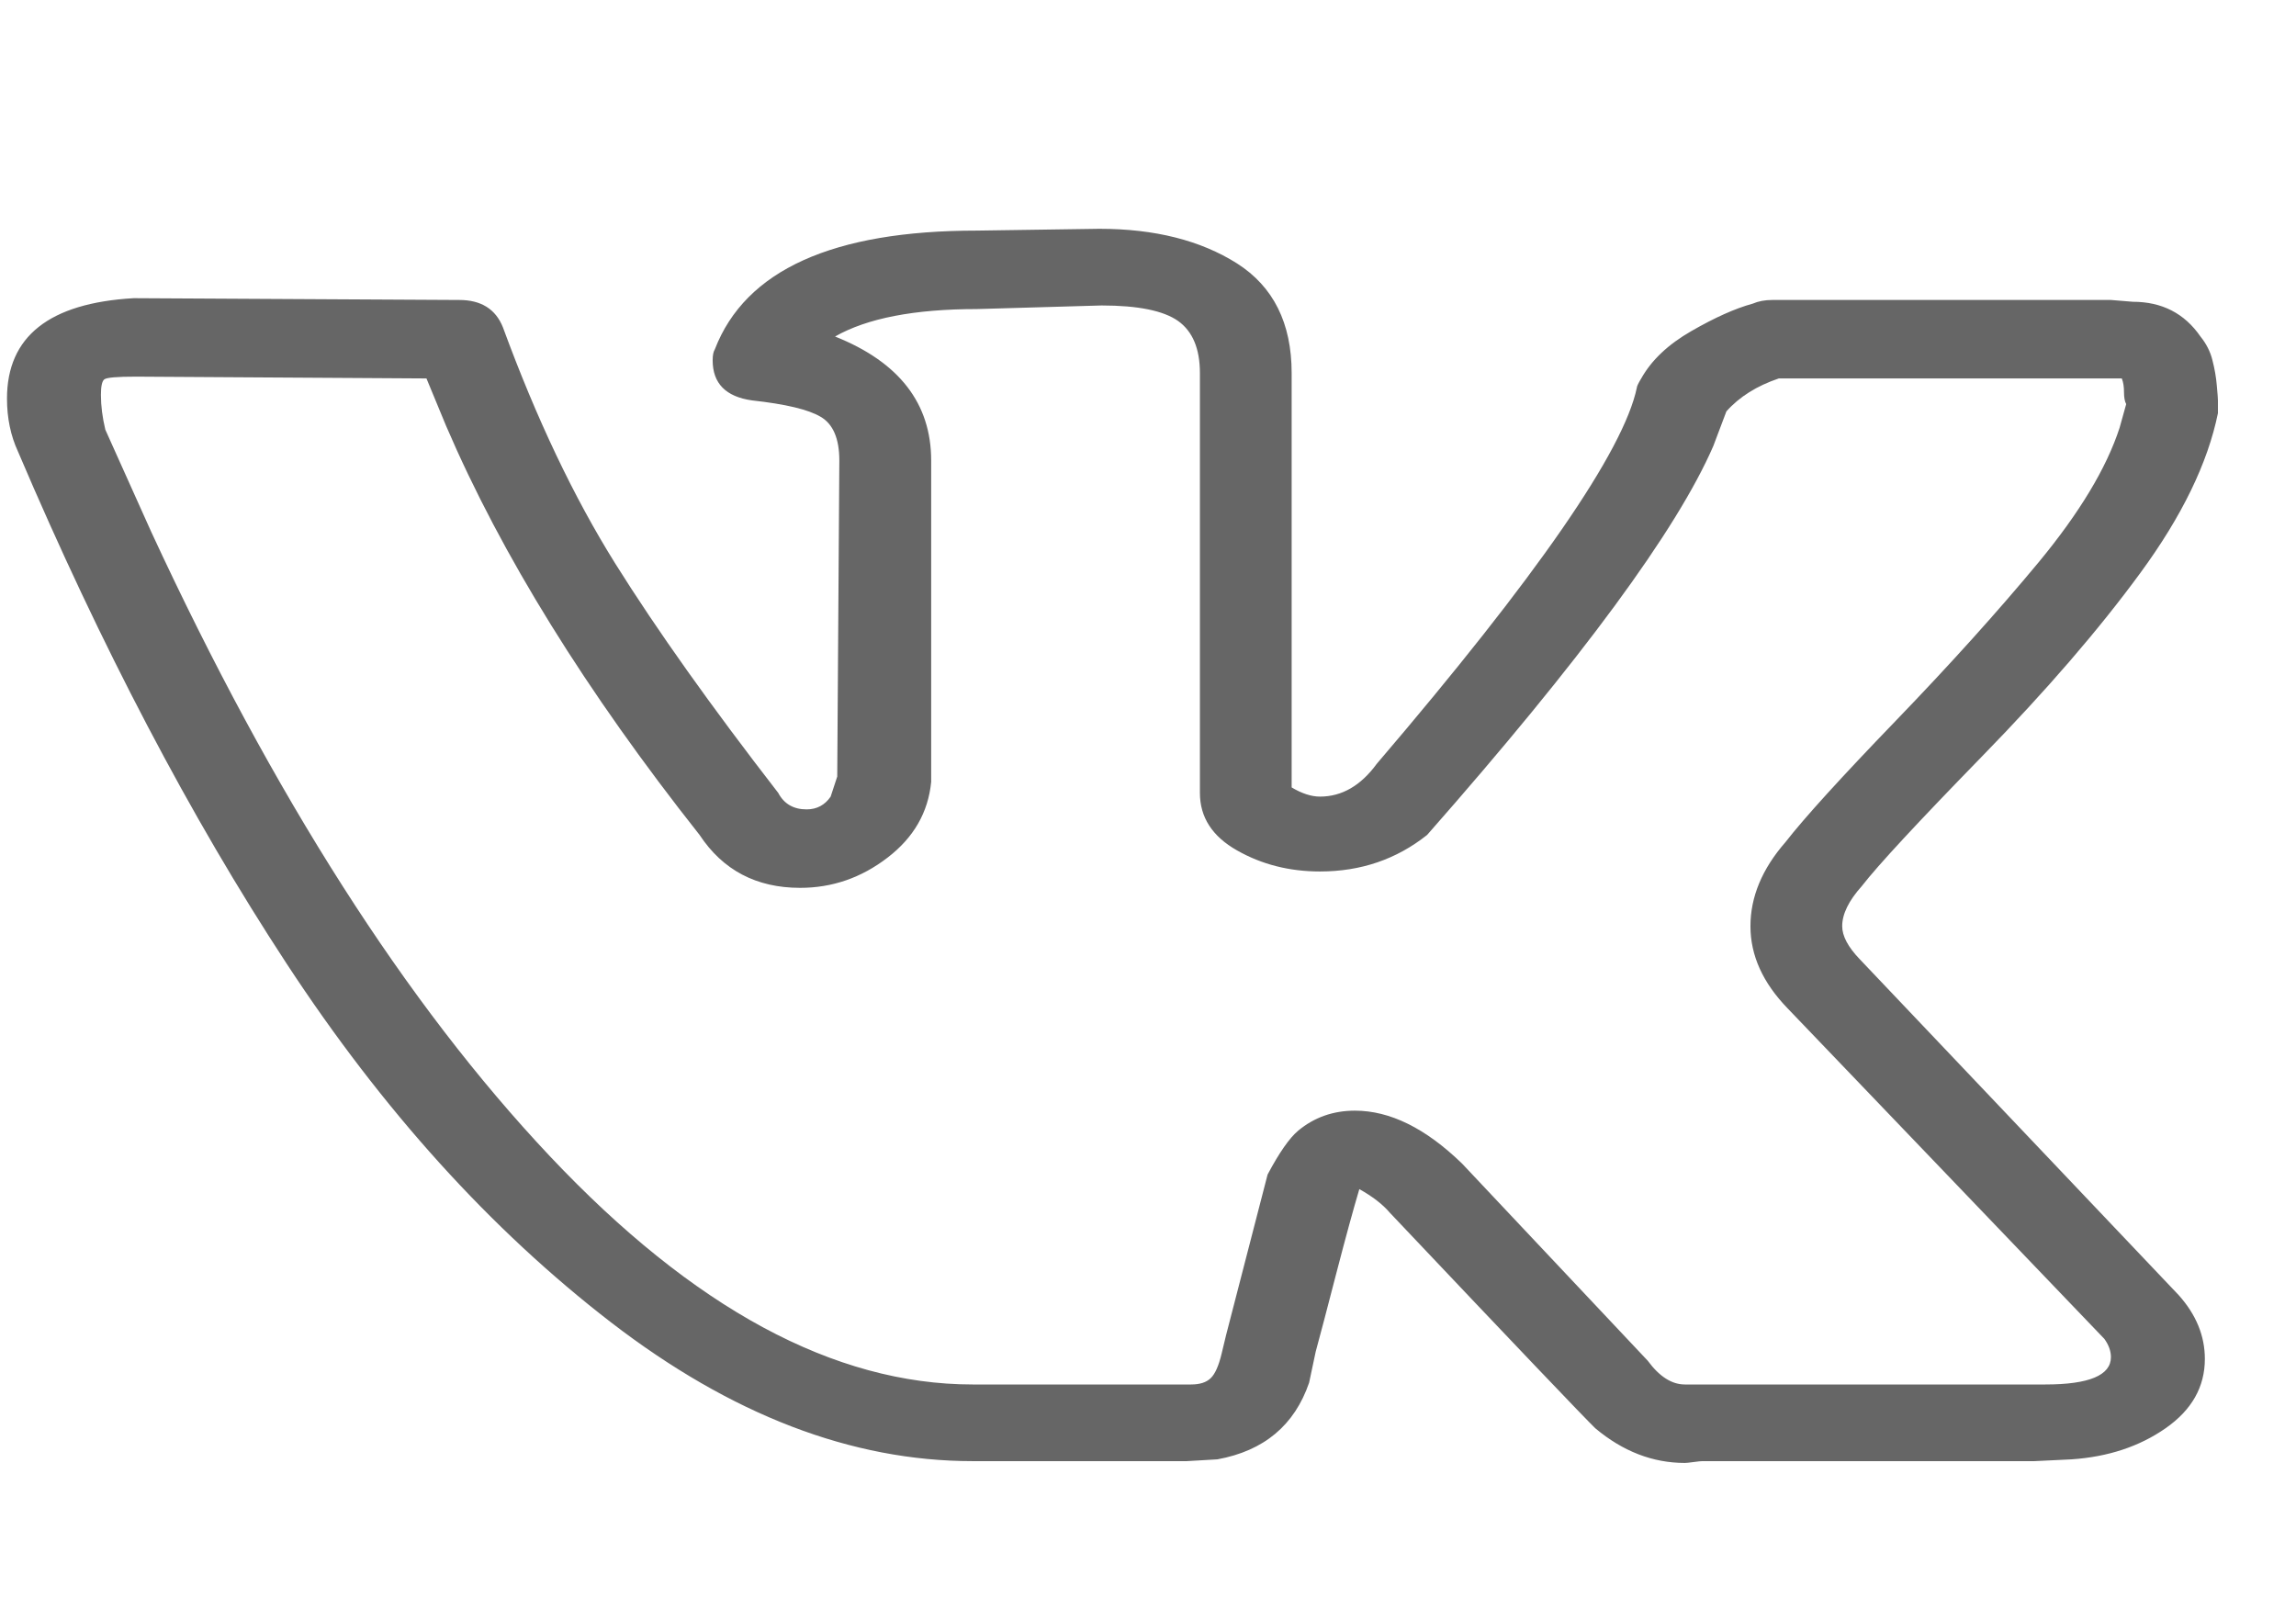
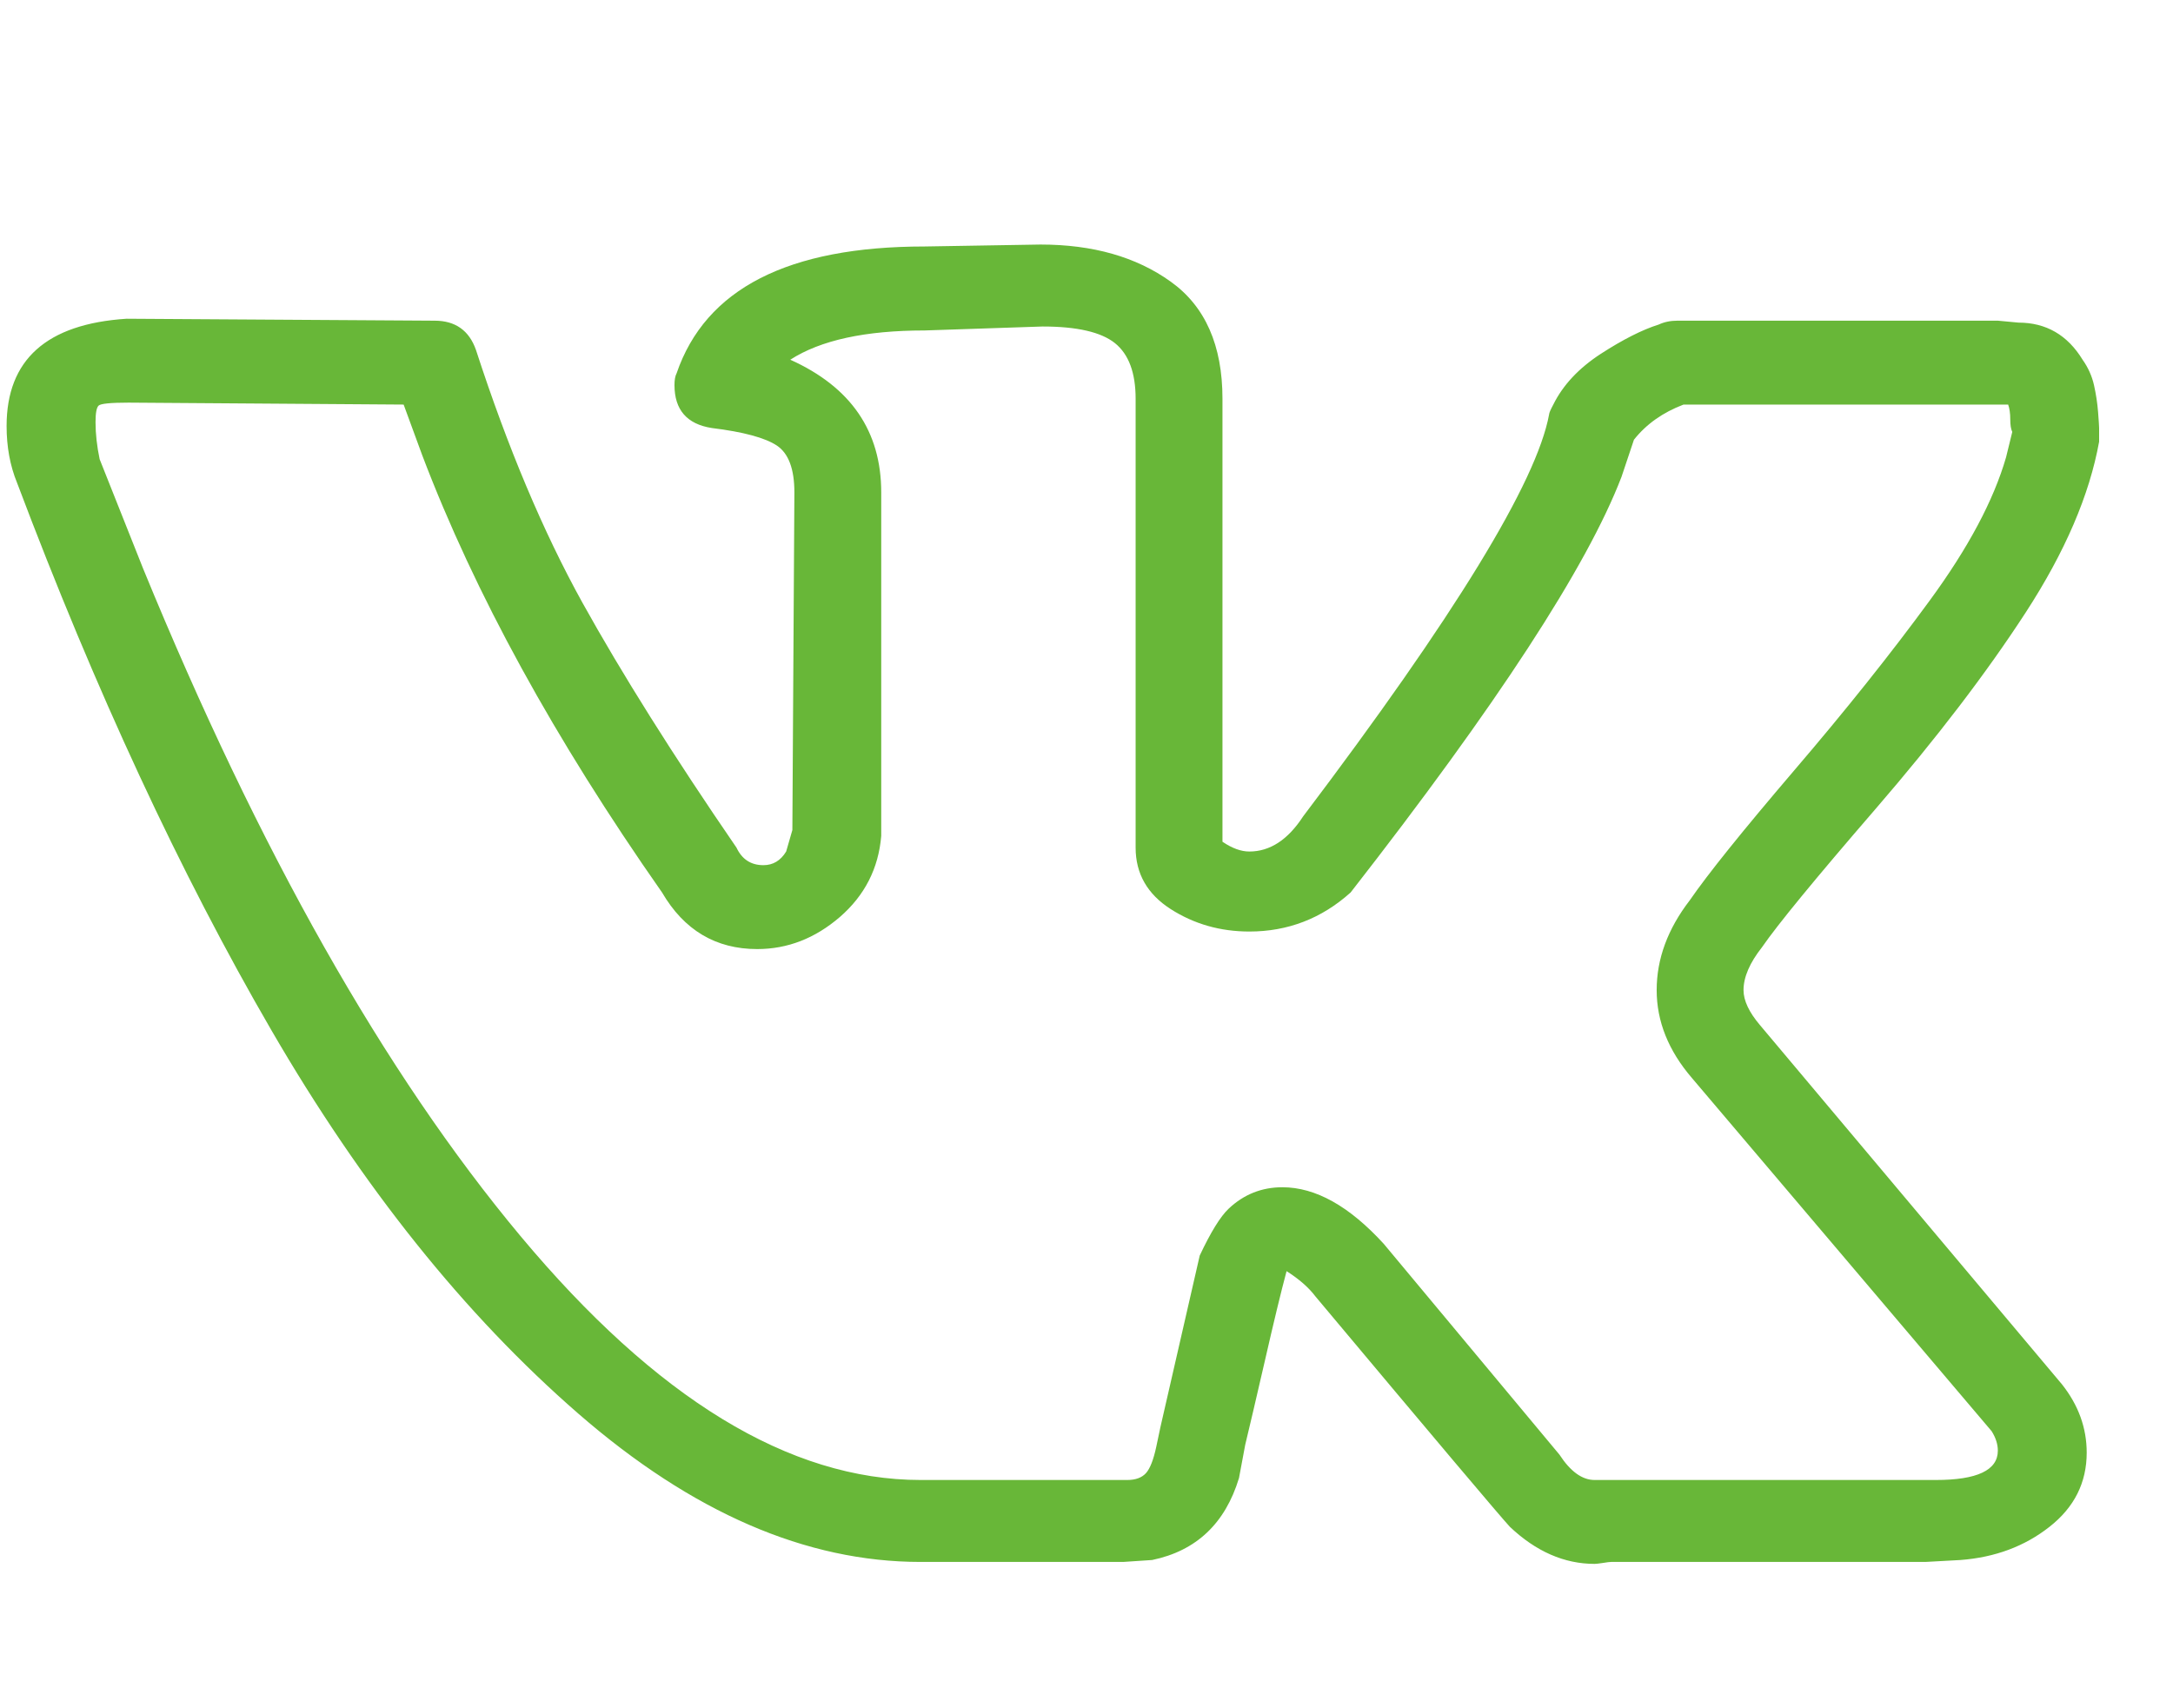
- <svg xmlns="http://www.w3.org/2000/svg" width="23" height="16" viewBox="0 0 23 16" fill="none">
-   <path d="M0.07 3.993C0.07 3.371 0.493 3.036 1.339 2.987L4.6 3.005C4.819 3.005 4.965 3.096 5.038 3.279C5.374 4.194 5.749 4.983 6.165 5.648C6.581 6.312 7.125 7.077 7.796 7.943C7.854 8.053 7.949 8.108 8.08 8.108C8.182 8.108 8.263 8.065 8.321 7.98L8.387 7.779L8.408 4.614C8.408 4.395 8.346 4.249 8.222 4.176C8.098 4.102 7.869 4.048 7.533 4.011C7.27 3.974 7.139 3.84 7.139 3.609C7.139 3.56 7.146 3.523 7.161 3.499C7.467 2.706 8.343 2.31 9.787 2.31L11.013 2.292C11.567 2.292 12.027 2.408 12.392 2.639C12.756 2.871 12.939 3.237 12.939 3.737V7.888C13.041 7.949 13.136 7.98 13.223 7.98C13.442 7.98 13.632 7.87 13.792 7.651C15.397 5.773 16.265 4.517 16.397 3.883C16.397 3.871 16.411 3.84 16.441 3.791C16.543 3.609 16.71 3.45 16.944 3.316C17.177 3.182 17.381 3.09 17.557 3.042C17.615 3.017 17.681 3.005 17.754 3.005H21.146L21.365 3.023C21.657 3.023 21.883 3.139 22.043 3.371C22.102 3.444 22.142 3.523 22.163 3.609C22.185 3.694 22.2 3.779 22.207 3.865C22.215 3.95 22.218 3.999 22.218 4.011V4.139C22.116 4.639 21.857 5.172 21.441 5.739C21.026 6.306 20.497 6.919 19.855 7.577C19.213 8.236 18.811 8.669 18.651 8.876C18.52 9.022 18.454 9.156 18.454 9.278C18.454 9.376 18.512 9.486 18.629 9.608L21.824 12.973C21.999 13.168 22.087 13.381 22.087 13.613C22.087 13.893 21.956 14.125 21.693 14.308C21.43 14.491 21.117 14.594 20.752 14.619L20.38 14.637H17.053C17.039 14.637 17.009 14.64 16.966 14.646C16.922 14.652 16.893 14.655 16.878 14.655C16.557 14.655 16.258 14.54 15.981 14.308C15.879 14.21 15.193 13.491 13.924 12.15C13.851 12.064 13.748 11.985 13.617 11.912C13.559 12.107 13.482 12.387 13.387 12.753C13.293 13.119 13.223 13.381 13.18 13.54L13.114 13.851C12.968 14.277 12.662 14.534 12.195 14.619L11.888 14.637H9.743C8.532 14.637 7.325 14.174 6.121 13.247C4.918 12.32 3.834 11.123 2.871 9.653C1.908 8.184 1.011 6.474 0.18 4.523C0.107 4.365 0.07 4.188 0.07 3.993ZM13.223 8.73C12.917 8.73 12.64 8.66 12.392 8.519C12.144 8.379 12.02 8.187 12.02 7.943V3.737C12.02 3.493 11.947 3.319 11.801 3.215C11.655 3.112 11.399 3.06 11.035 3.06L9.787 3.096C9.16 3.096 8.686 3.188 8.365 3.371C9.007 3.627 9.328 4.041 9.328 4.614V7.833C9.298 8.138 9.153 8.391 8.89 8.592C8.627 8.794 8.336 8.894 8.015 8.894C7.577 8.894 7.241 8.717 7.008 8.364C5.87 6.925 5.024 5.559 4.469 4.267L4.272 3.791L1.361 3.773C1.172 3.773 1.066 3.782 1.044 3.801C1.022 3.819 1.011 3.871 1.011 3.956C1.011 4.066 1.026 4.182 1.055 4.304L1.515 5.328C2.74 7.974 4.071 10.059 5.509 11.583C6.946 13.107 8.357 13.869 9.743 13.869H11.932C12.02 13.869 12.085 13.848 12.129 13.805C12.173 13.762 12.209 13.68 12.238 13.558L12.282 13.375L12.698 11.766C12.815 11.546 12.917 11.4 13.004 11.327C13.165 11.193 13.355 11.126 13.573 11.126C13.924 11.126 14.281 11.302 14.646 11.656L16.506 13.631C16.623 13.79 16.747 13.869 16.878 13.869H20.489C20.927 13.869 21.146 13.777 21.146 13.595C21.146 13.534 21.124 13.473 21.08 13.412L17.907 10.101C17.659 9.845 17.535 9.571 17.535 9.278C17.535 8.986 17.651 8.705 17.885 8.437C18.075 8.193 18.443 7.788 18.99 7.221C19.537 6.654 20.015 6.123 20.424 5.63C20.832 5.136 21.102 4.688 21.233 4.285L21.299 4.048C21.285 4.023 21.277 3.984 21.277 3.929C21.277 3.874 21.27 3.828 21.255 3.791H17.819C17.6 3.865 17.425 3.974 17.294 4.121L17.163 4.468C16.798 5.309 15.842 6.608 14.296 8.364C13.989 8.608 13.632 8.73 13.223 8.73Z" fill="#666666" />
+ <svg xmlns="http://www.w3.org/2000/svg" width="28" height="22" viewBox="0 0 28 22" fill="none">
+   <path d="M0.085 5.49C0.085 4.635 0.6 4.174 1.631 4.107L5.6 4.132C5.867 4.132 6.045 4.258 6.133 4.509C6.542 5.767 6.999 6.852 7.505 7.766C8.012 8.679 8.673 9.732 9.49 10.922C9.561 11.073 9.677 11.148 9.837 11.148C9.961 11.148 10.059 11.089 10.13 10.972L10.21 10.695L10.236 6.345C10.236 6.043 10.161 5.842 10.01 5.741C9.859 5.641 9.579 5.565 9.171 5.515C8.851 5.465 8.691 5.28 8.691 4.962C8.691 4.895 8.7 4.844 8.718 4.811C9.091 3.721 10.156 3.176 11.915 3.176L13.407 3.151C14.082 3.151 14.641 3.31 15.085 3.629C15.53 3.947 15.752 4.45 15.752 5.138V10.846C15.876 10.93 15.991 10.972 16.098 10.972C16.364 10.972 16.595 10.821 16.791 10.52C18.744 7.938 19.801 6.211 19.961 5.339C19.961 5.322 19.979 5.28 20.015 5.213C20.139 4.962 20.343 4.744 20.627 4.559C20.912 4.375 21.16 4.249 21.373 4.182C21.444 4.149 21.524 4.132 21.613 4.132H25.743L26.009 4.157C26.364 4.157 26.64 4.316 26.835 4.635C26.906 4.735 26.955 4.844 26.982 4.962C27.008 5.079 27.026 5.196 27.035 5.314C27.044 5.431 27.048 5.498 27.048 5.515V5.691C26.924 6.378 26.609 7.112 26.102 7.892C25.596 8.671 24.952 9.514 24.171 10.419C23.389 11.324 22.901 11.919 22.705 12.204C22.546 12.406 22.466 12.59 22.466 12.758C22.466 12.892 22.537 13.043 22.679 13.21L26.569 17.837C26.782 18.106 26.888 18.399 26.888 18.718C26.888 19.103 26.729 19.422 26.409 19.673C26.089 19.925 25.707 20.067 25.263 20.101L24.81 20.126H20.761C20.743 20.126 20.707 20.13 20.654 20.139C20.601 20.147 20.565 20.151 20.547 20.151C20.157 20.151 19.792 19.992 19.455 19.673C19.331 19.539 18.496 18.55 16.951 16.706C16.862 16.588 16.737 16.48 16.578 16.379C16.506 16.647 16.413 17.033 16.298 17.536C16.182 18.039 16.098 18.399 16.045 18.617L15.965 19.045C15.787 19.631 15.414 19.983 14.846 20.101L14.473 20.126H11.862C10.387 20.126 8.918 19.489 7.452 18.215C5.987 16.941 4.668 15.293 3.496 13.273C2.323 11.253 1.231 8.902 0.219 6.219C0.13 6.001 0.085 5.758 0.085 5.49ZM16.098 12.003C15.725 12.003 15.387 11.907 15.085 11.714C14.784 11.521 14.633 11.257 14.633 10.922V5.138C14.633 4.803 14.544 4.564 14.366 4.421C14.188 4.279 13.878 4.207 13.434 4.207L11.915 4.258C11.151 4.258 10.574 4.383 10.183 4.635C10.965 4.987 11.355 5.557 11.355 6.345V10.771C11.32 11.19 11.142 11.538 10.823 11.815C10.503 12.091 10.148 12.229 9.757 12.229C9.224 12.229 8.815 11.986 8.531 11.5C7.146 9.522 6.116 7.644 5.441 5.867L5.201 5.213L1.657 5.188C1.426 5.188 1.298 5.201 1.271 5.226C1.244 5.251 1.231 5.322 1.231 5.44C1.231 5.59 1.249 5.75 1.284 5.917L1.844 7.326C3.336 10.964 4.957 13.831 6.706 15.926C8.456 18.022 10.174 19.07 11.862 19.07H14.526C14.633 19.07 14.713 19.04 14.766 18.982C14.819 18.923 14.863 18.81 14.899 18.642L14.952 18.391L15.459 16.178C15.601 15.876 15.725 15.675 15.832 15.574C16.027 15.39 16.258 15.298 16.524 15.298C16.951 15.298 17.386 15.541 17.83 16.027L20.094 18.743C20.236 18.961 20.387 19.07 20.547 19.07H24.944C25.476 19.07 25.743 18.944 25.743 18.692C25.743 18.609 25.716 18.525 25.663 18.441L21.8 13.889C21.498 13.537 21.347 13.16 21.347 12.758C21.347 12.355 21.489 11.97 21.773 11.601C22.004 11.265 22.452 10.708 23.118 9.928C23.785 9.149 24.366 8.42 24.863 7.741C25.361 7.062 25.689 6.446 25.849 5.892L25.929 5.565C25.912 5.532 25.903 5.477 25.903 5.402C25.903 5.326 25.894 5.264 25.876 5.213H21.693C21.427 5.314 21.213 5.465 21.054 5.666L20.894 6.144C20.45 7.301 19.286 9.086 17.403 11.5C17.03 11.835 16.595 12.003 16.098 12.003Z" fill="#68B738" />
</svg>
